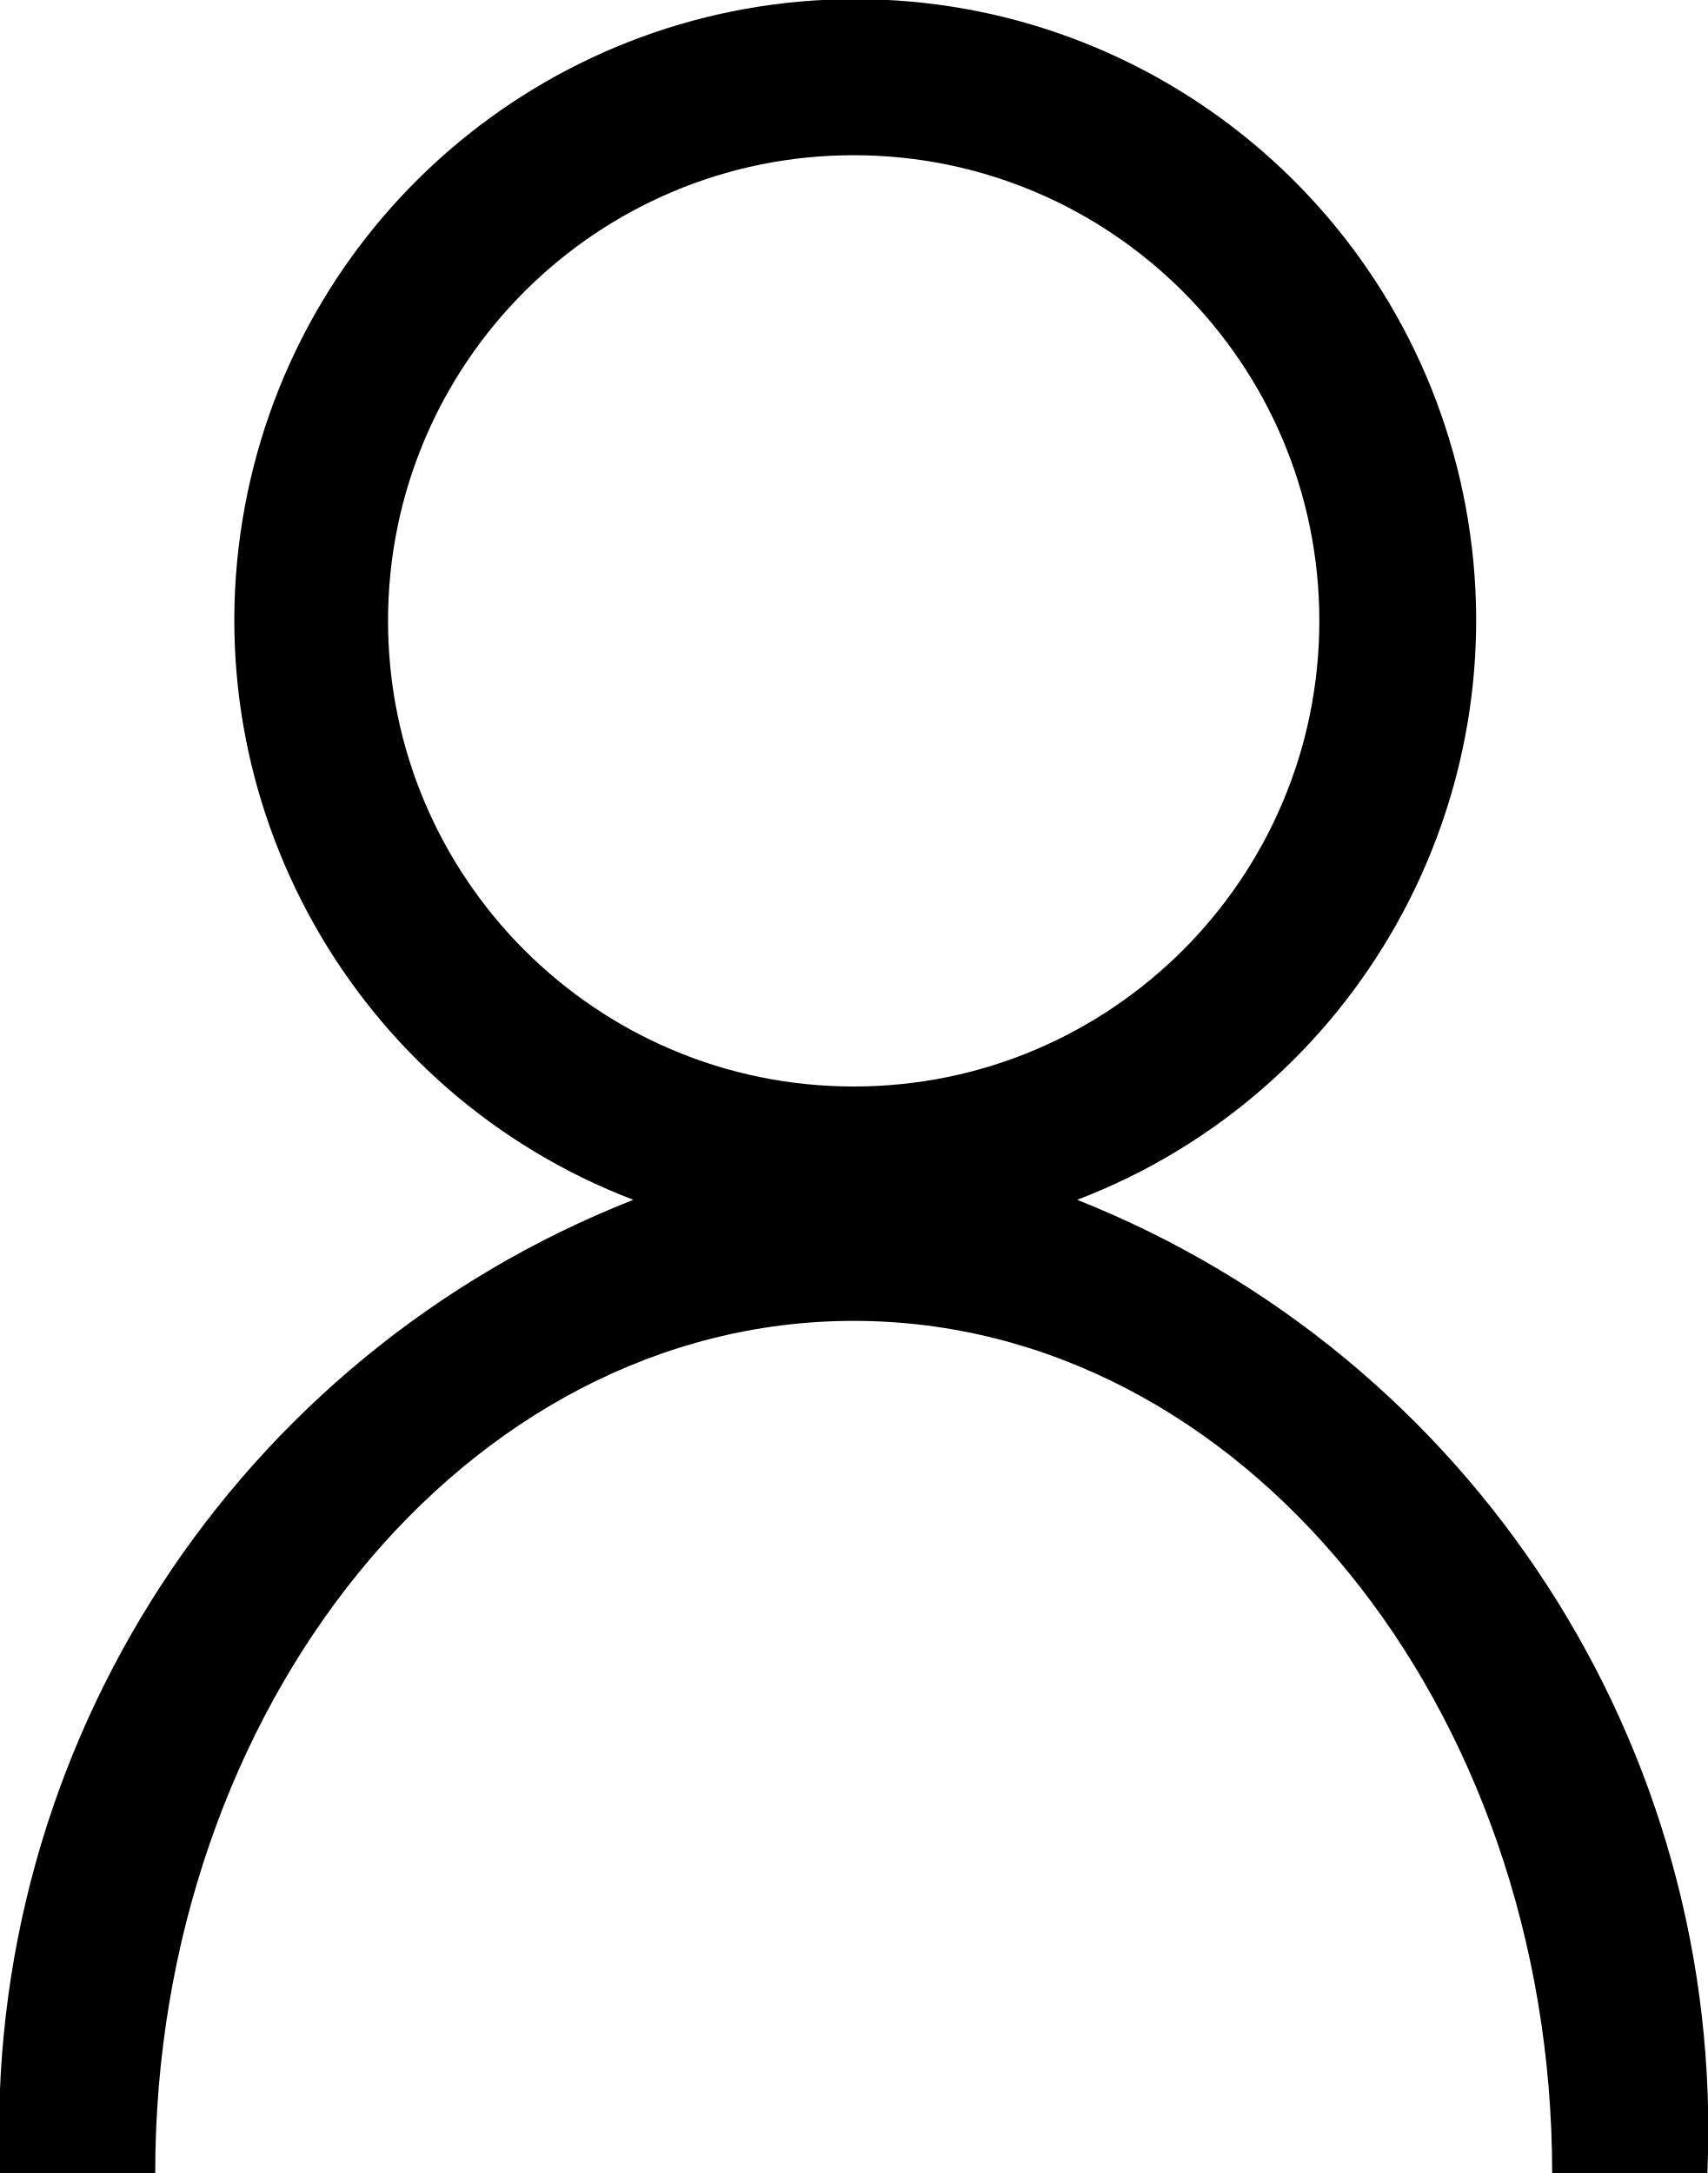
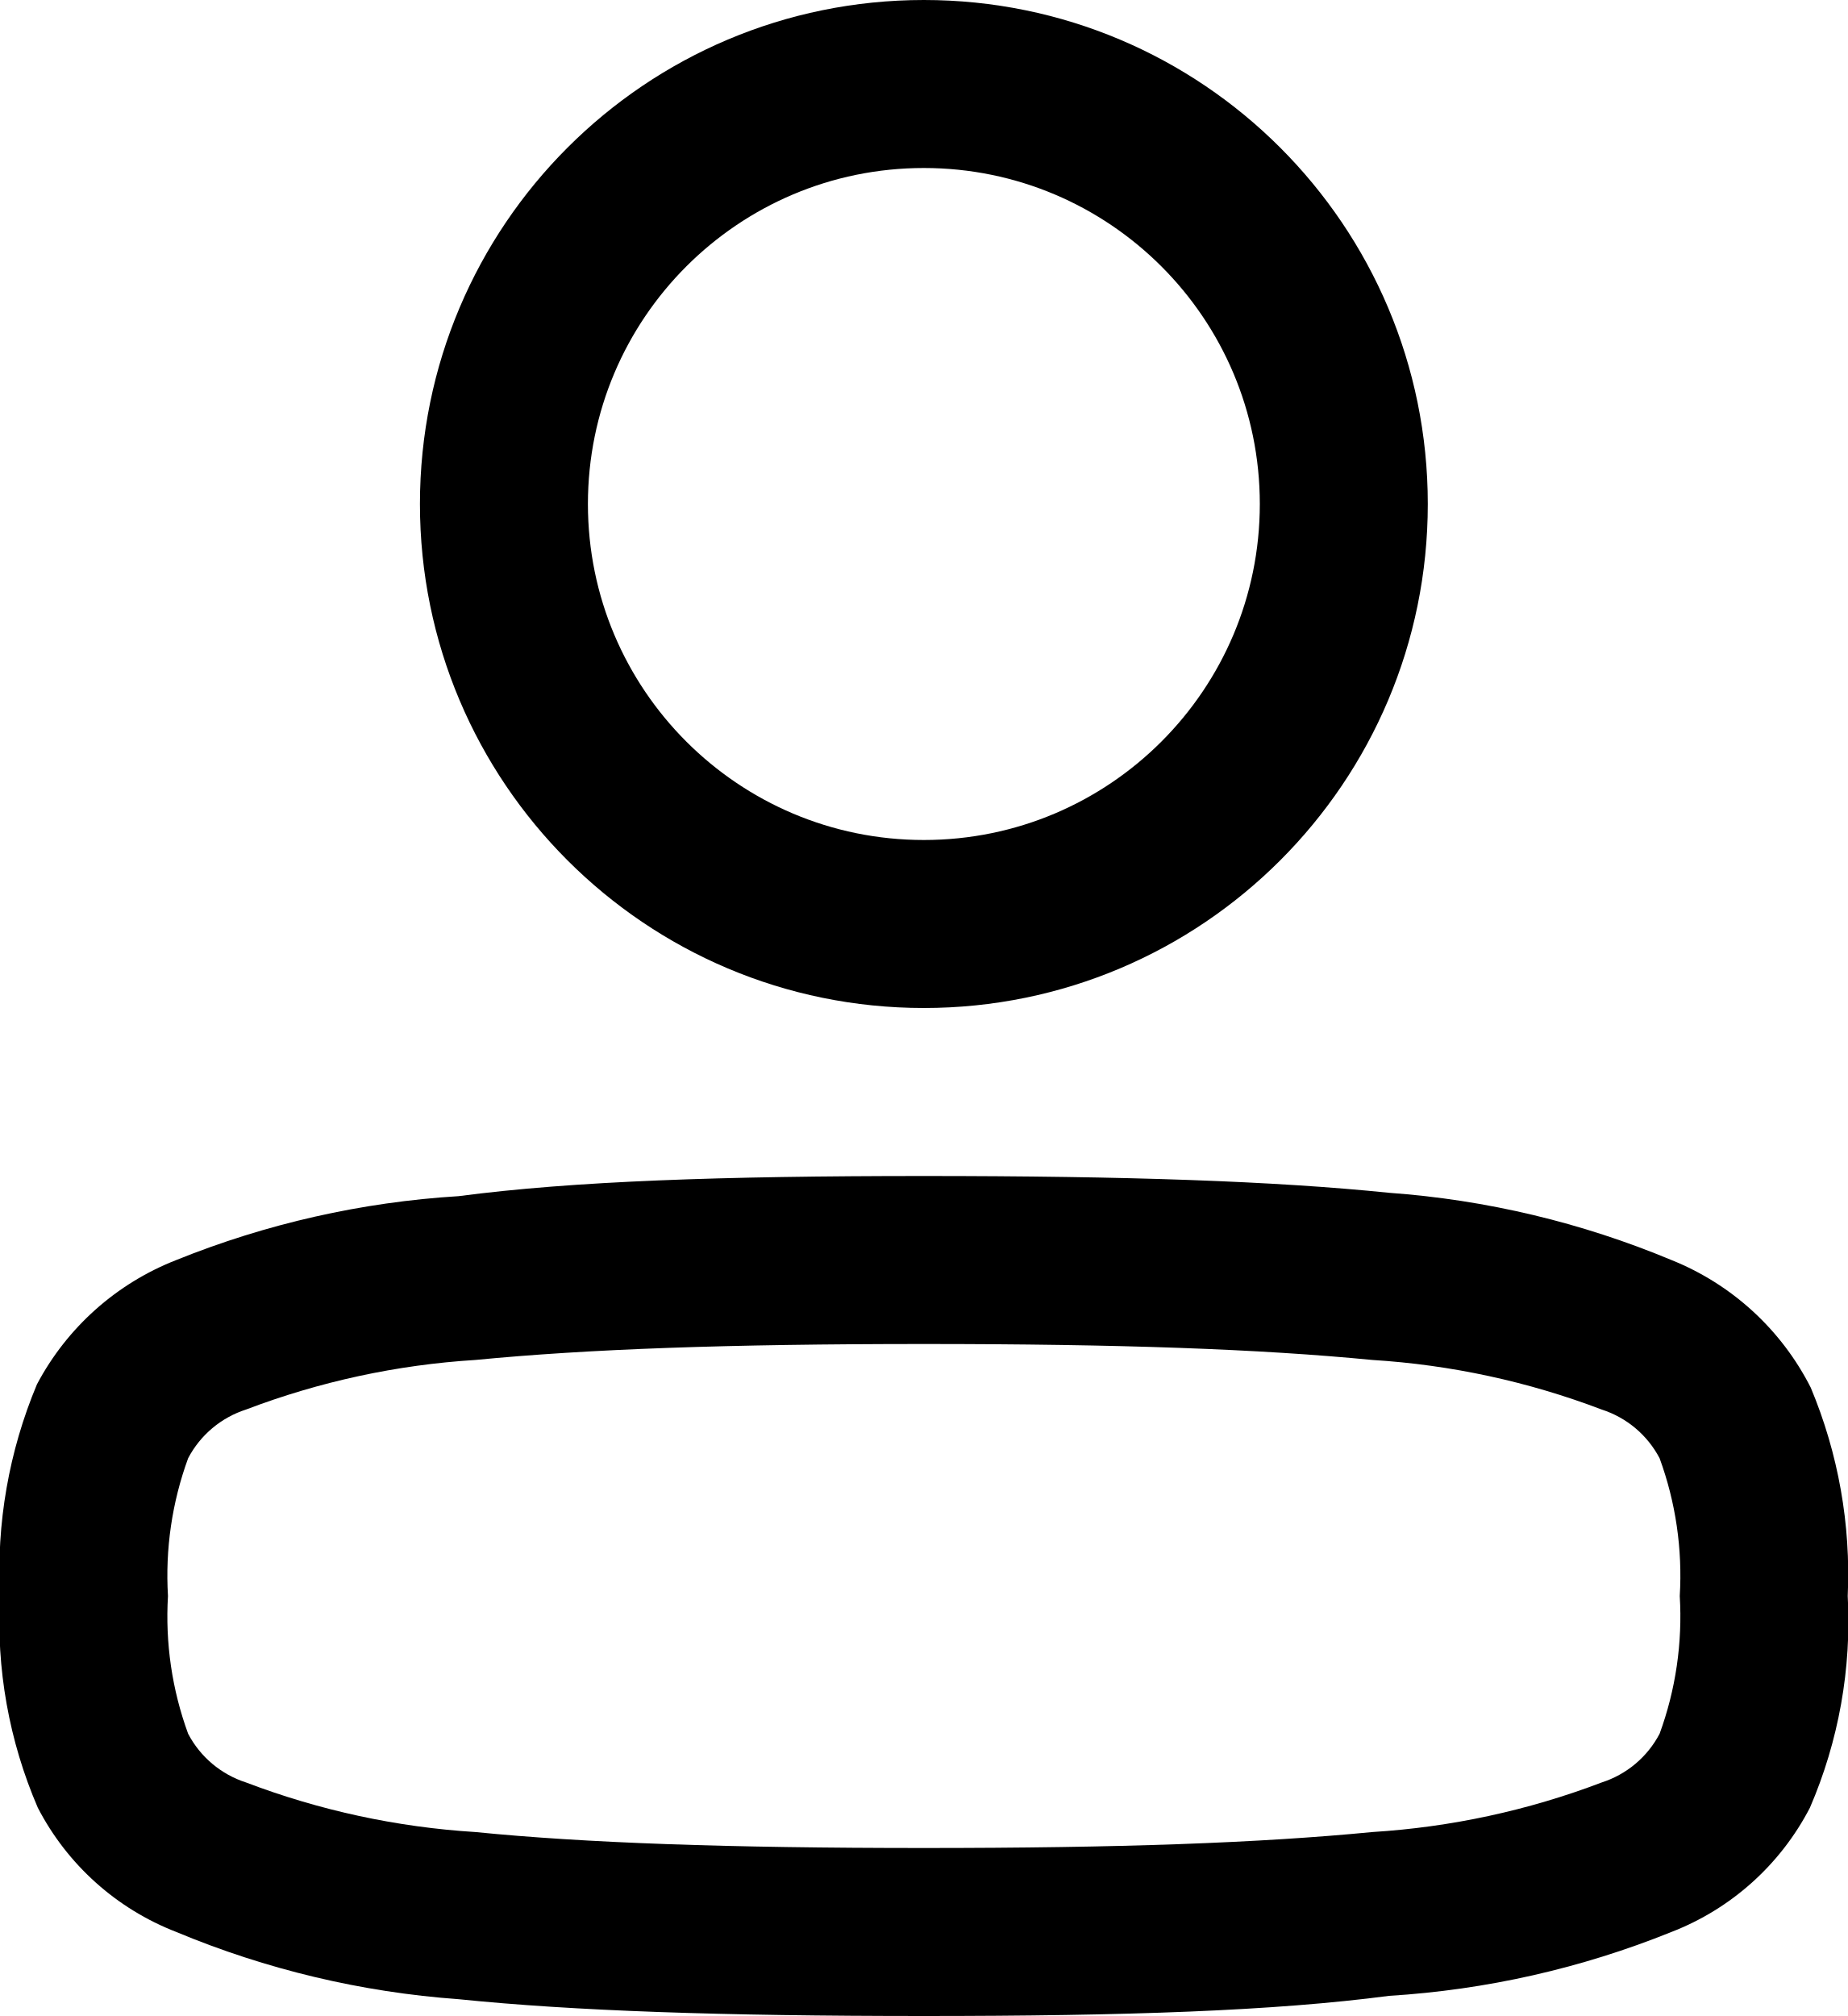
- <svg xmlns="http://www.w3.org/2000/svg" viewBox="0 0 11 14">
-   <path d="M6.94,7.73a4,4,0,1,0-2.86,0A6.45,6.45,0,0,0,0,14H1c0-3,2-5.49,4.5-5.49S10,11,10,14h1A6.45,6.45,0,0,0,6.94,7.73ZM5.5,7a3,3,0,1,1,3-3A3,3,0,0,1,5.5,7Z" />
+ <svg xmlns="http://www.w3.org/2000/svg" viewBox="0 0 22 24">
+   <path d="M11,24c-2.41,0-4.17-.06-5.54-.2A10.73,10.73,0,0,1,2.1,23,3.13,3.13,0,0,1,.45,21.52,5.6,5.6,0,0,1,0,19a5.75,5.75,0,0,1,.44-2.52A3.19,3.19,0,0,1,2.1,15a10.73,10.73,0,0,1,3.36-.76C6.83,14.06,8.59,14,11,14s4.17.06,5.54.2A10.73,10.73,0,0,1,19.9,15a3.19,3.19,0,0,1,1.66,1.52A5.75,5.75,0,0,1,22,19a5.6,5.6,0,0,1-.45,2.52A3.13,3.13,0,0,1,19.9,23a10.73,10.73,0,0,1-3.36.76C15.17,23.94,13.41,24,11,24Zm0-8c-2.34,0-4,.06-5.34.19a9.29,9.29,0,0,0-2.73.59,1.19,1.19,0,0,0-.69.58A4.06,4.06,0,0,0,2,19a4.06,4.06,0,0,0,.24,1.64,1.19,1.19,0,0,0,.69.58,9.29,9.29,0,0,0,2.73.59c1.3.13,3,.19,5.34.19s4-.06,5.34-.19a9.29,9.29,0,0,0,2.73-.59,1.19,1.19,0,0,0,.69-.58A4.06,4.06,0,0,0,20,19a4.06,4.06,0,0,0-.24-1.64,1.19,1.19,0,0,0-.69-.58,9.29,9.29,0,0,0-2.73-.59C15,16.06,13.34,16,11,16Z" />
+   <path d="M11,12a6,6,0,1,1,6-6A6,6,0,0,1,11,12ZM11,2a4,4,0,1,0,4,4A4,4,0,0,0,11,2Z" />
</svg>
